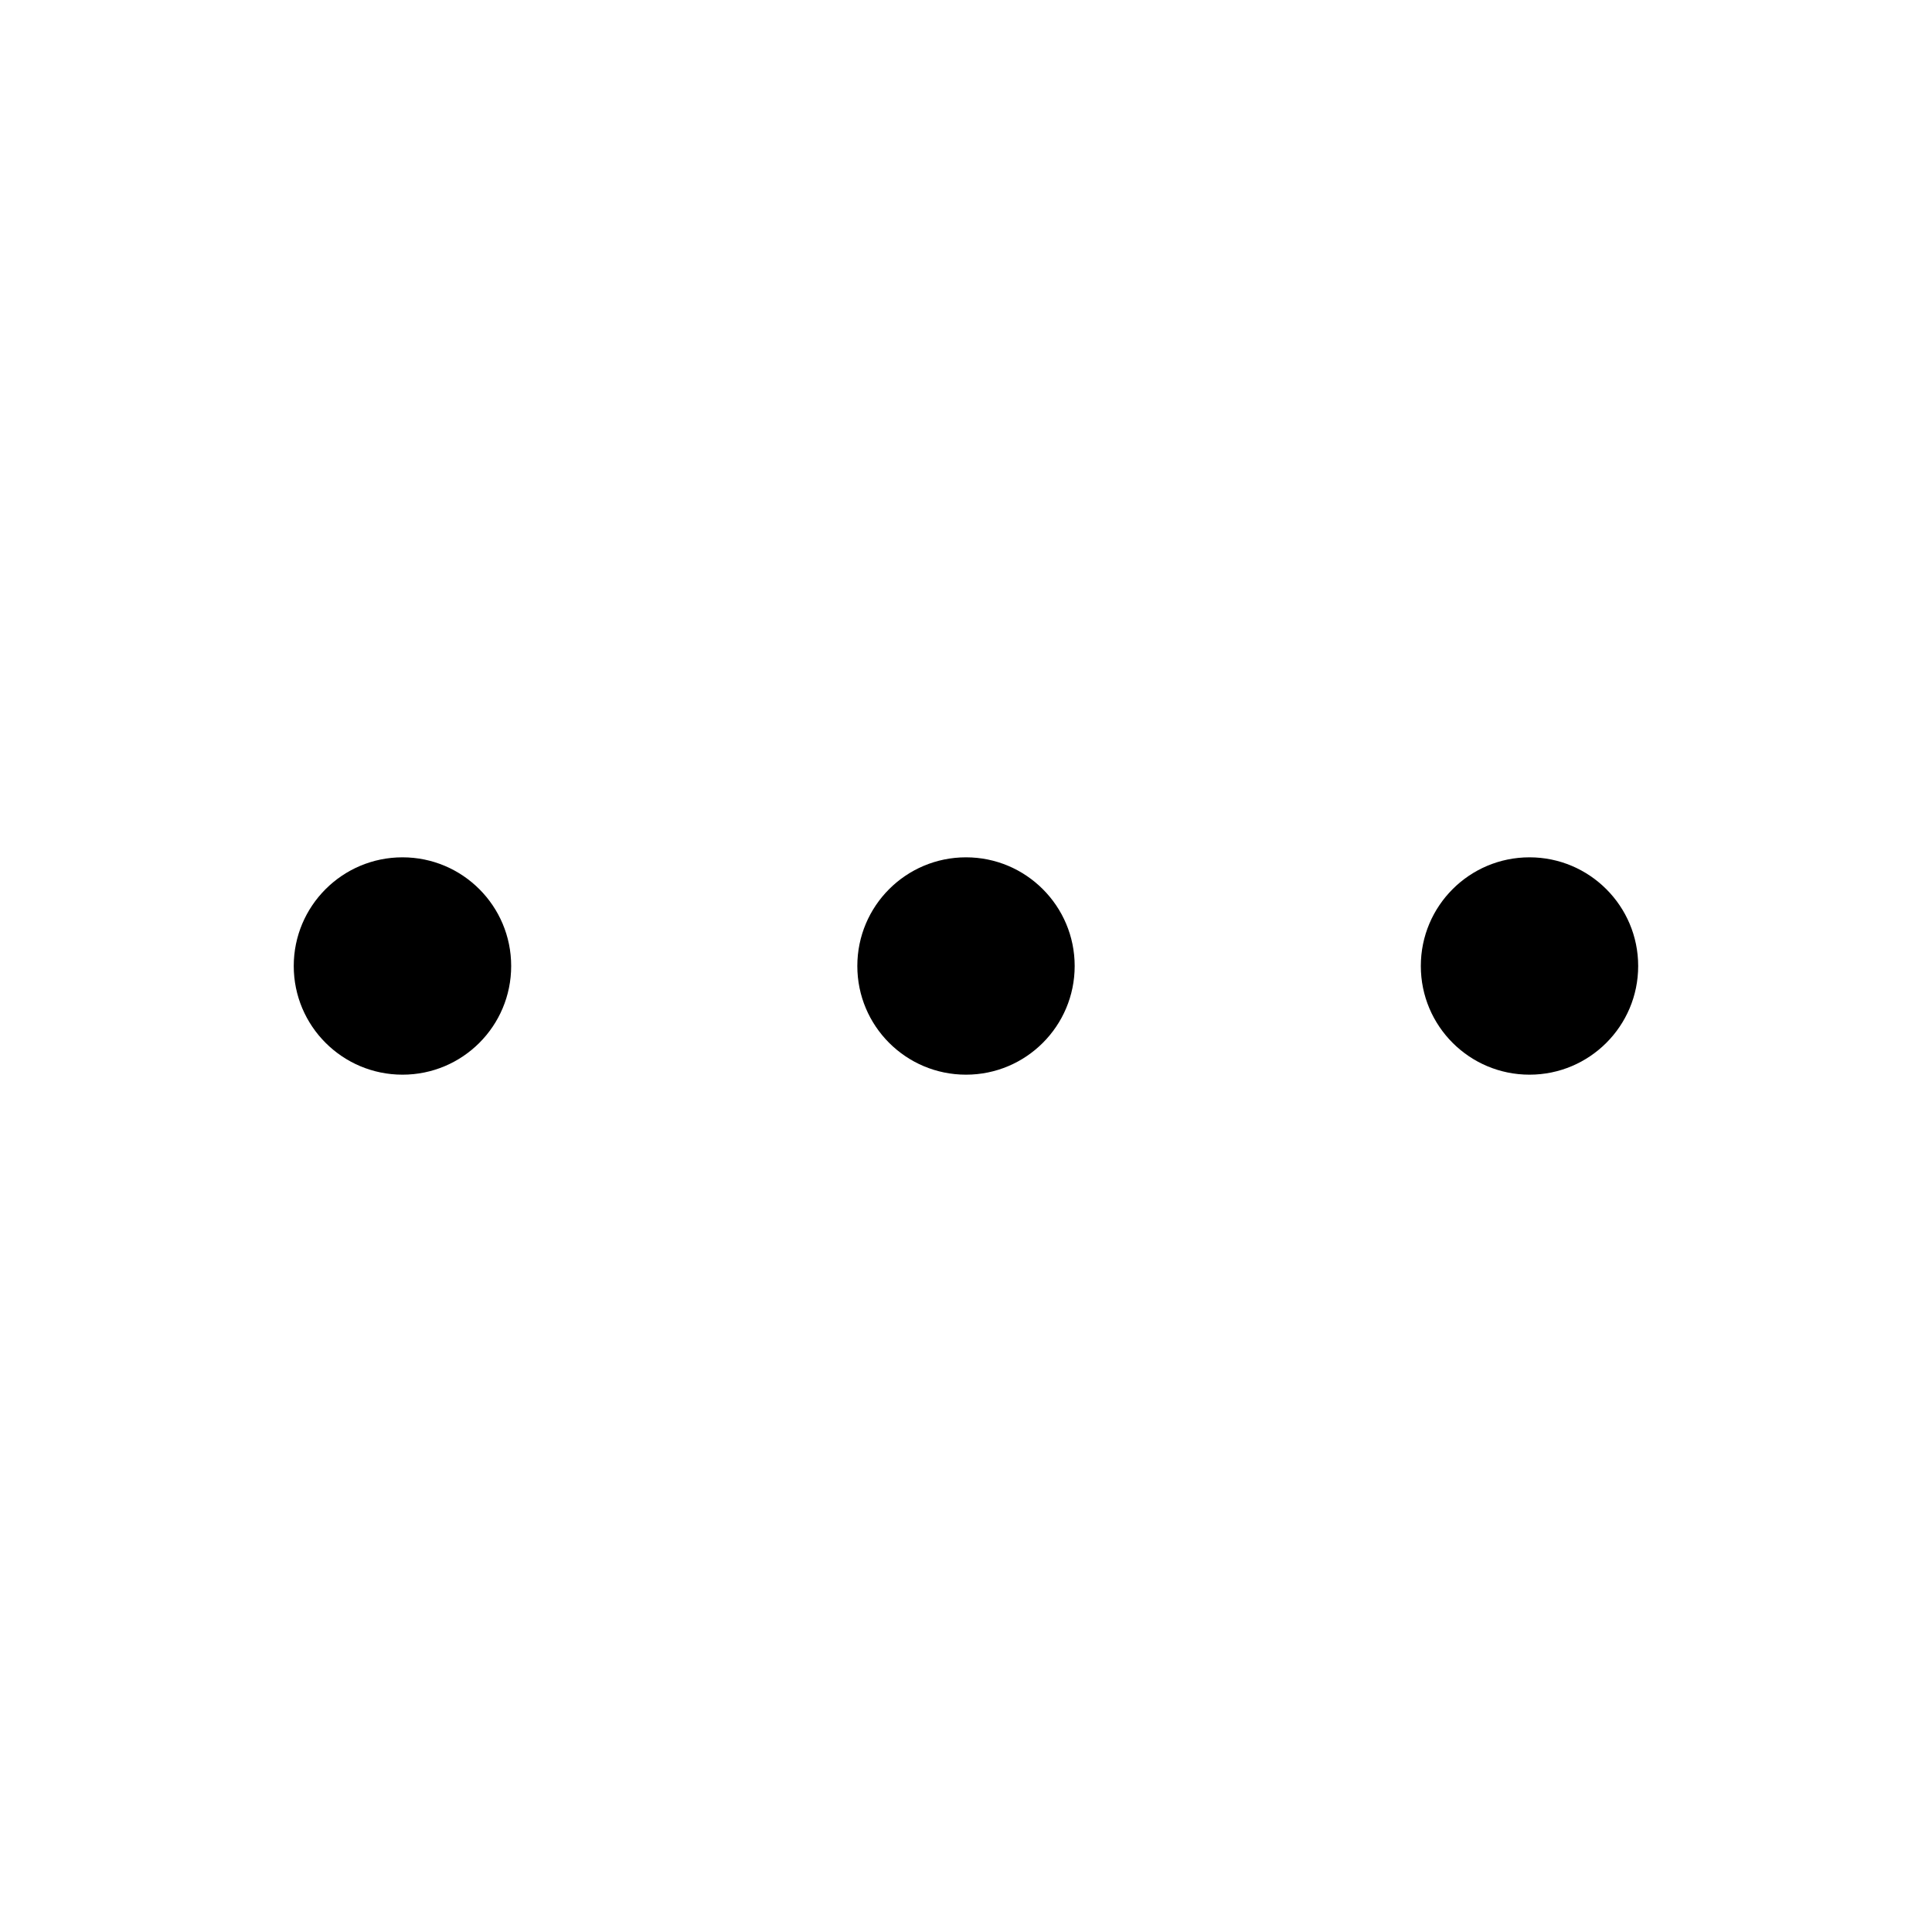
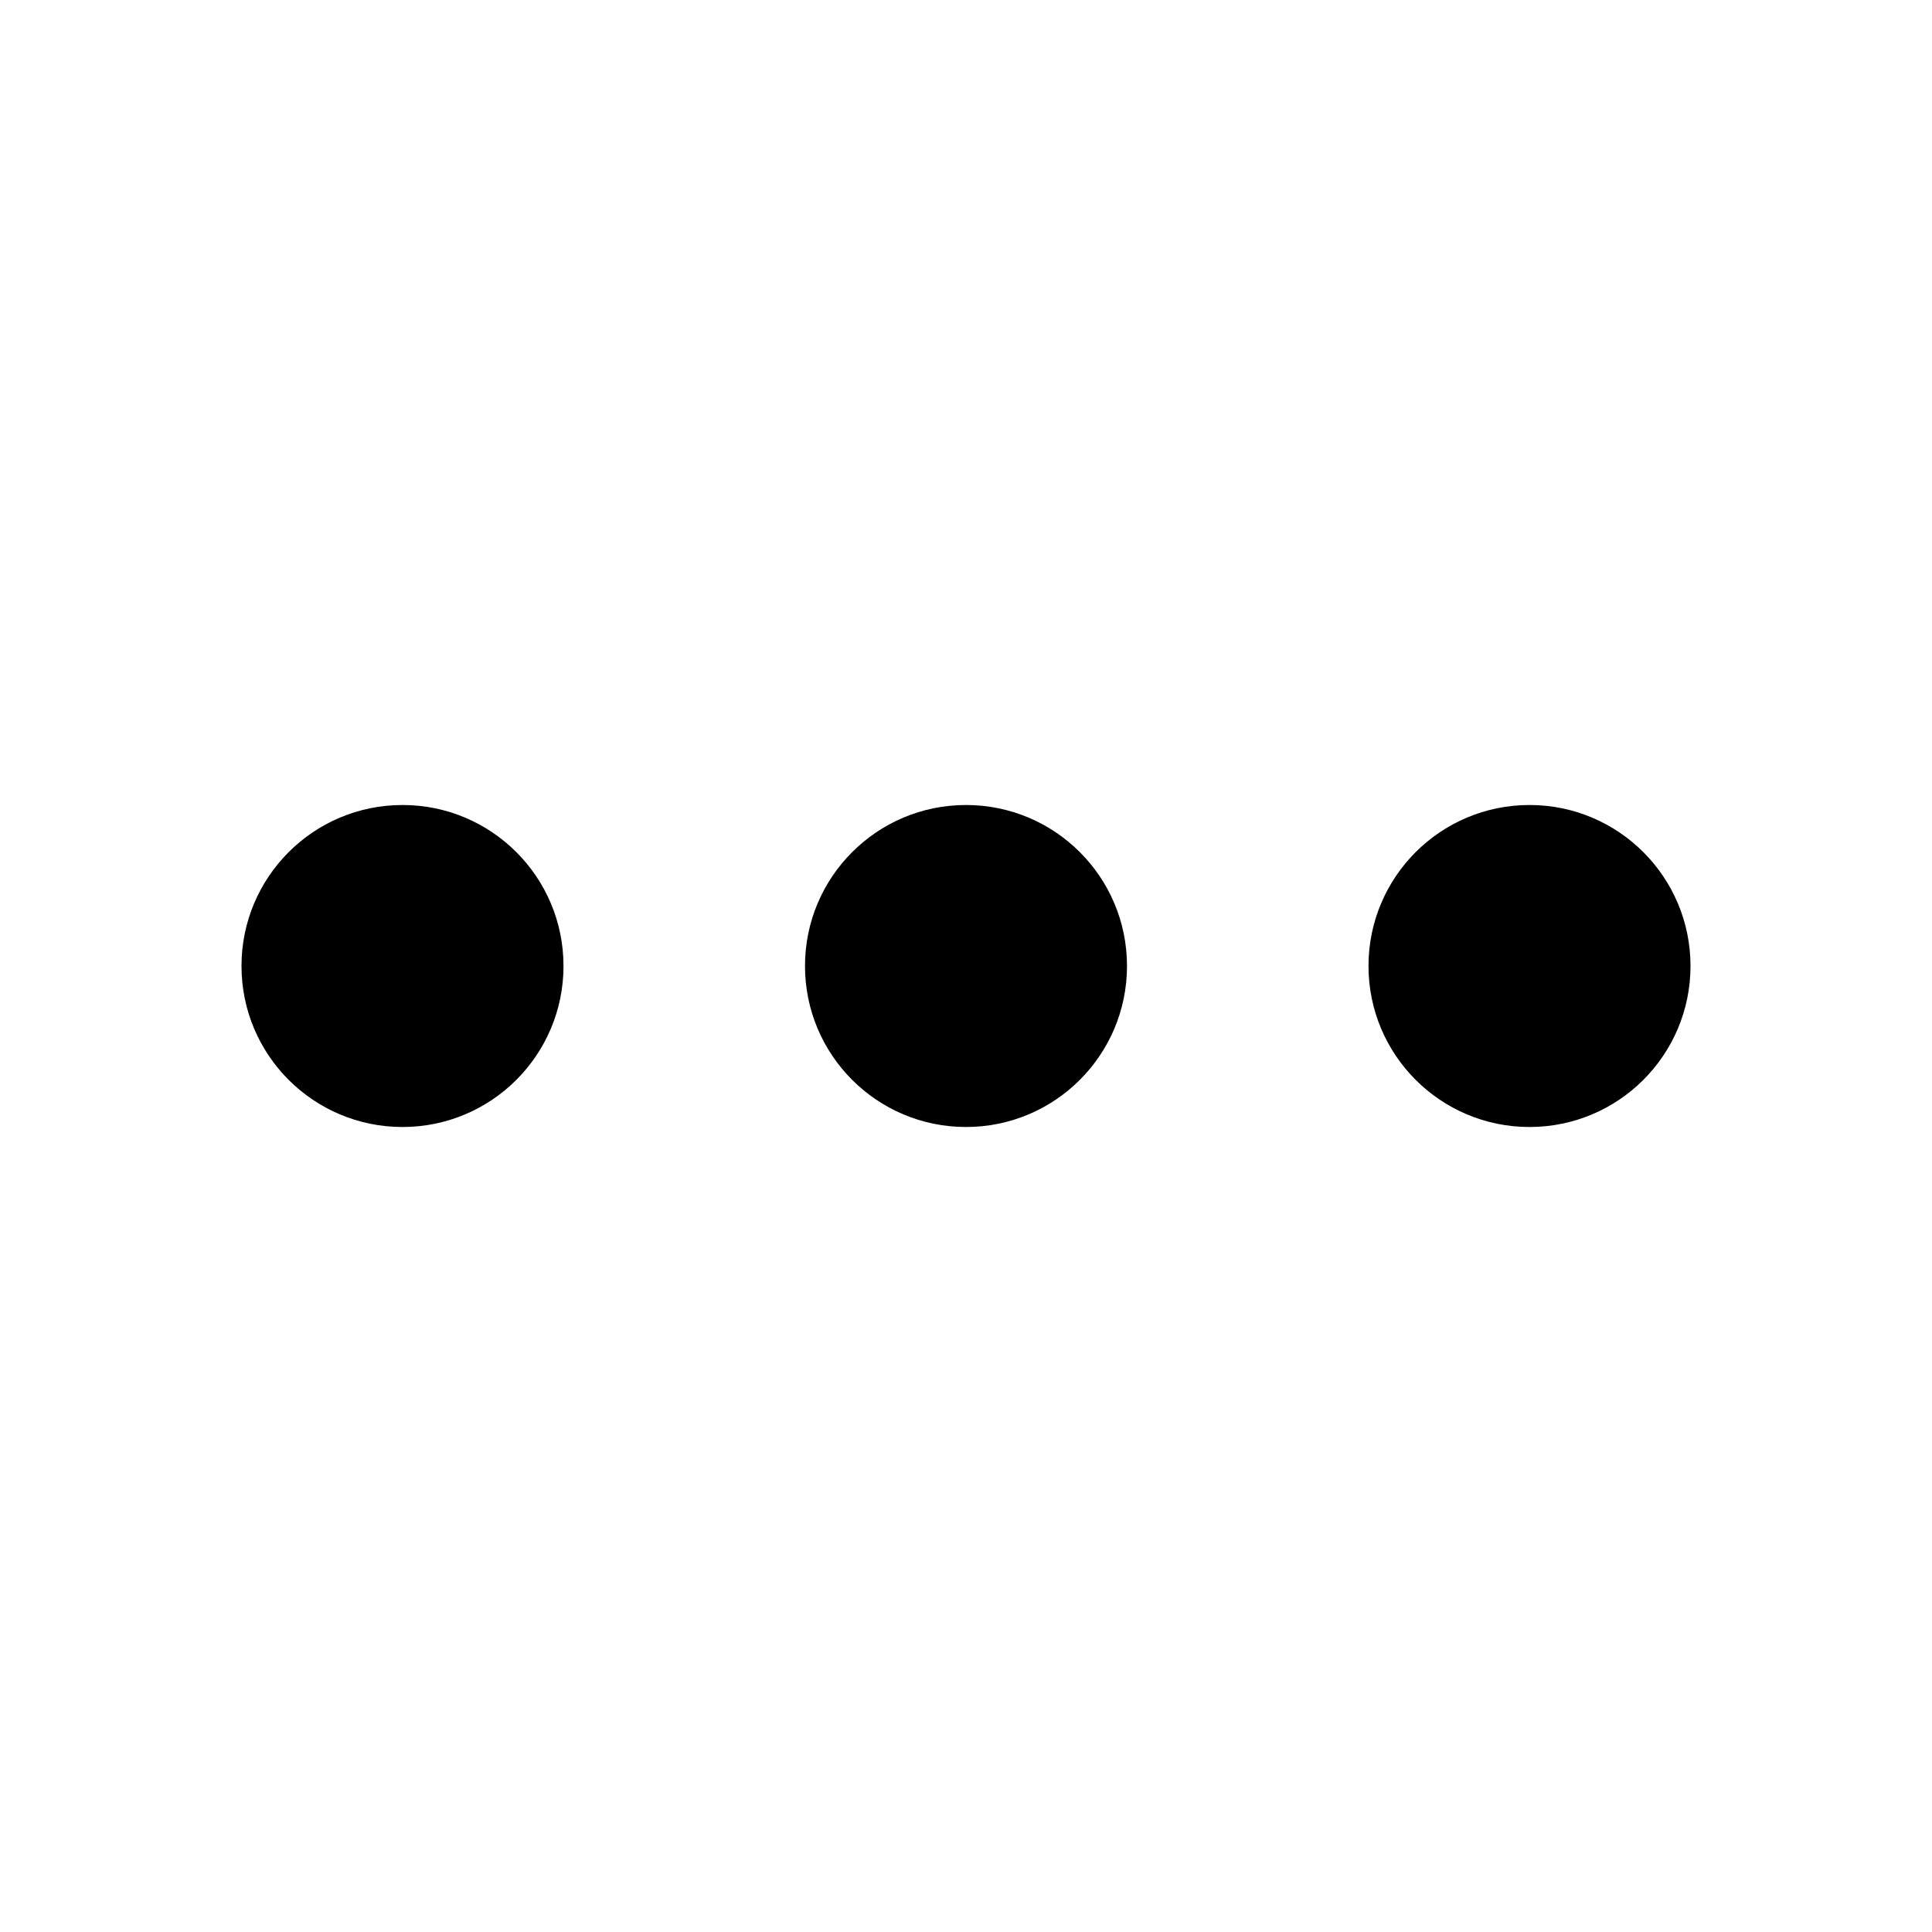
<svg xmlns="http://www.w3.org/2000/svg" width="24" height="24" viewBox="0 0 24 24" fill="none">
-   <path d="M5 10.65C5.746 10.65 6.35 11.255 6.35 12C6.35 12.746 5.746 13.35 5 13.35C4.254 13.35 3.649 12.746 3.649 12C3.649 11.254 4.254 10.65 5 10.65ZM12 10.65C12.745 10.65 13.35 11.255 13.35 12C13.35 12.746 12.745 13.35 12 13.35C11.254 13.35 10.65 12.746 10.65 12C10.65 11.254 11.254 10.65 12 10.65ZM19 10.65C19.745 10.65 20.35 11.255 20.35 12C20.35 12.746 19.745 13.35 19 13.35C18.254 13.35 17.65 12.746 17.65 12C17.65 11.254 18.254 10.65 19 10.65Z" fill="currentColor" />
+   <path d="M5 10C6.105 10 7 10.895 7 12C7 13.105 6.105 14 5 14C3.895 14 3 13.105 3 12C3 10.895 3.895 10 5 10ZM12 10C13.105 10 14 10.895 14 12C14 13.105 13.105 14 12 14C10.895 14 10 13.105 10 12C10 10.895 10.895 10 12 10ZM19 10C20.105 10 21 10.895 21 12C21 13.105 20.105 14 19 14C17.895 14 17 13.105 17 12C17 10.895 17.895 10 19 10Z" fill="currentColor" />
</svg>
